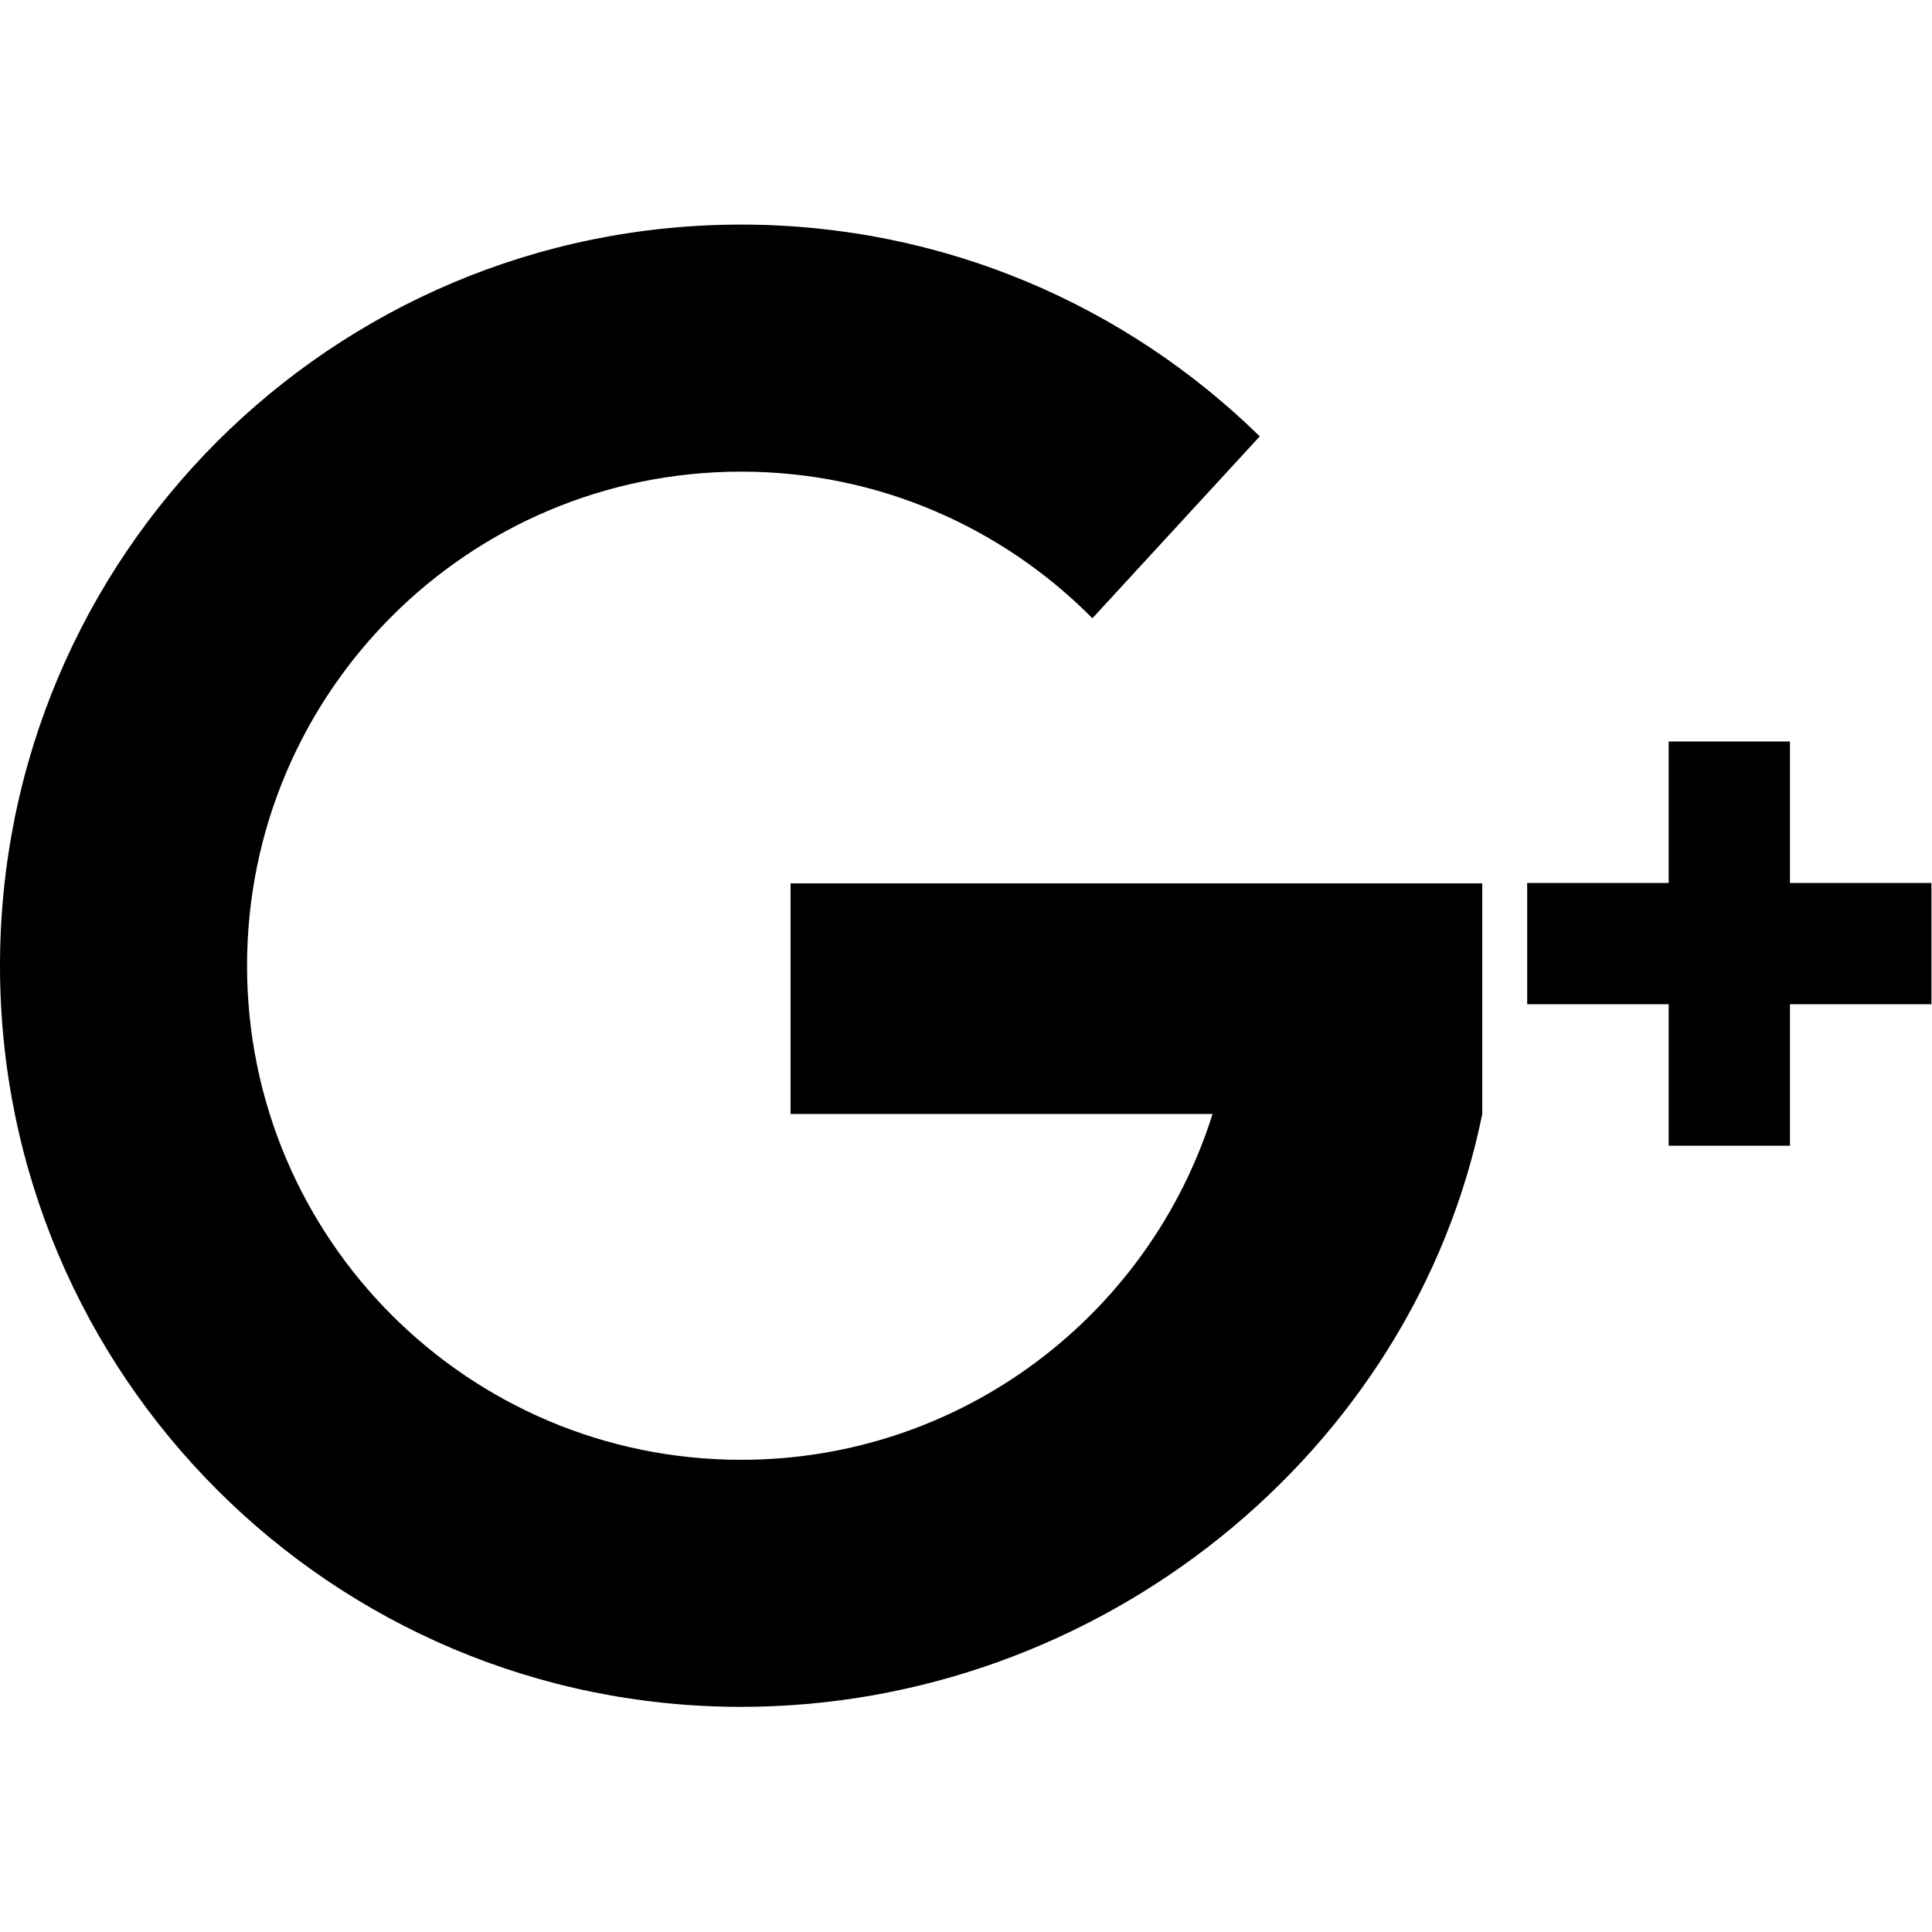
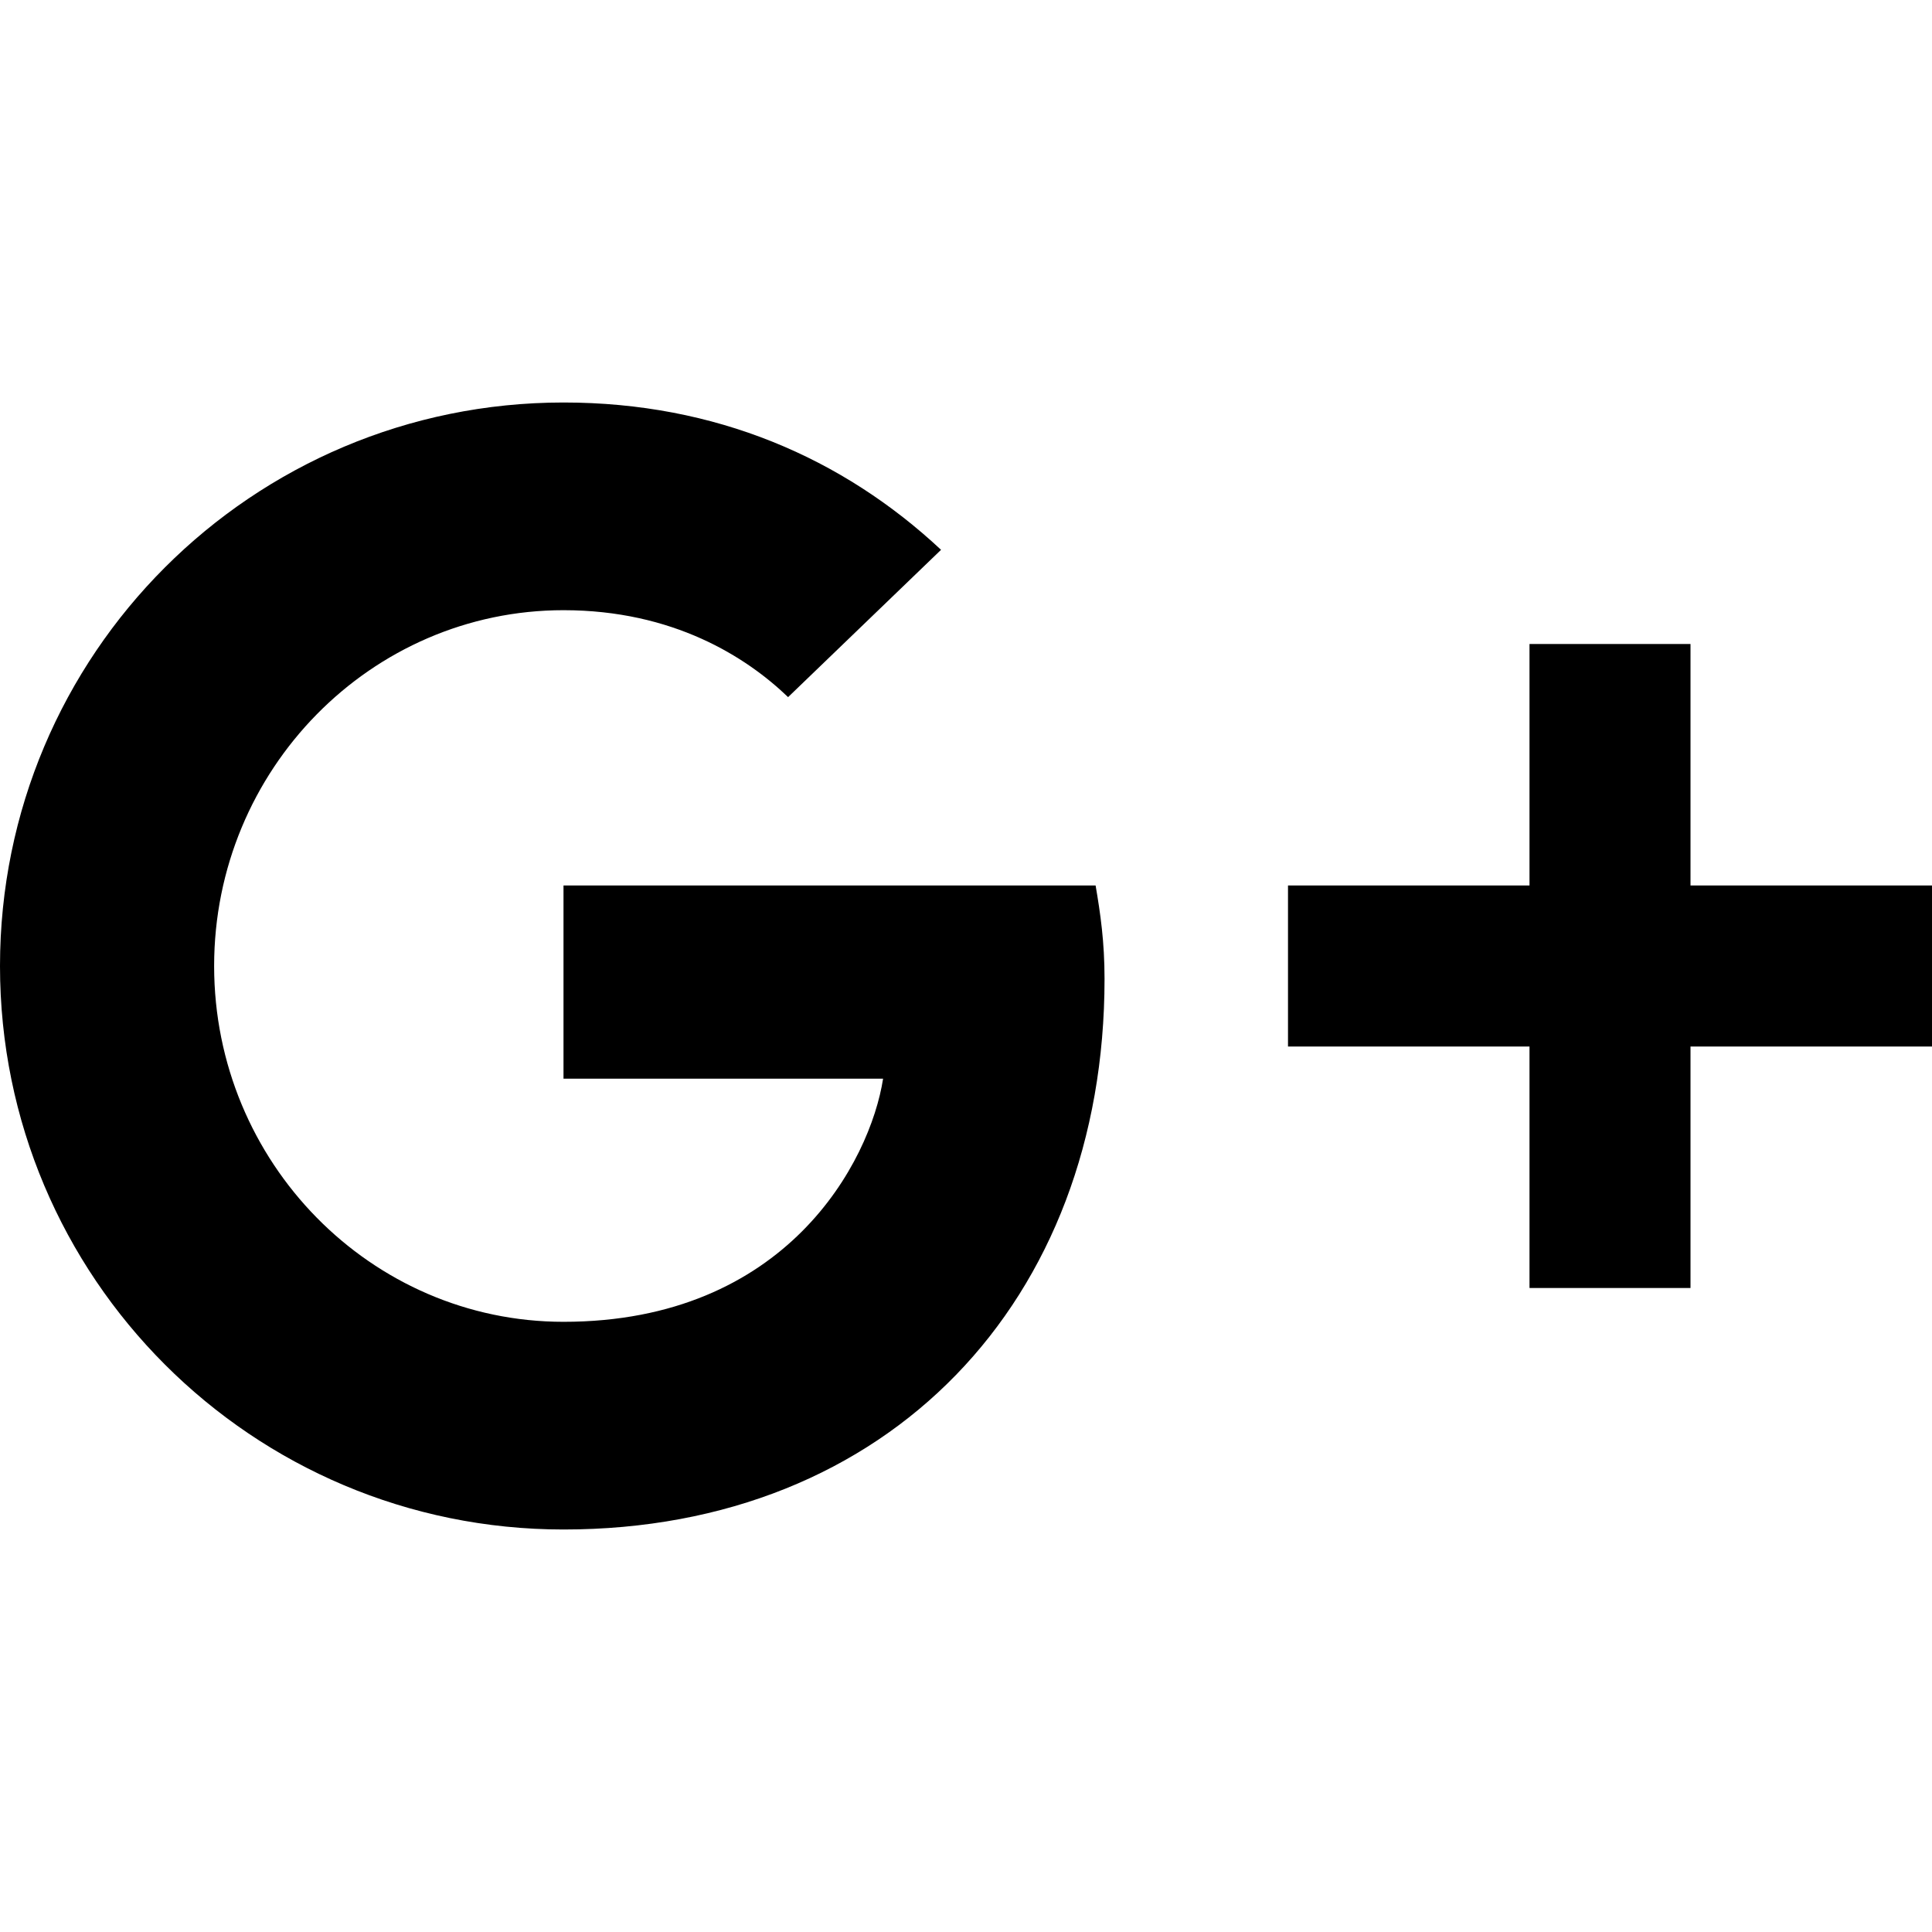
- <svg xmlns="http://www.w3.org/2000/svg" width="24" height="24" viewBox="0 0 492 492">
-   <path d="M377.472,224.957H201.319v58.718H308.79c-16.032,51.048-63.714,88.077-120.055,88.077 c-69.492,0-125.823-56.335-125.823-125.824c0-69.492,56.333-125.823,125.823-125.823c34.994,0,66.645,14.289,89.452,37.346 l42.622-46.328c-34.04-33.355-80.65-53.929-132.074-53.929C84.5,57.193,0,141.693,0,245.928s84.5,188.737,188.736,188.737 c91.307,0,171.248-64.844,188.737-150.989v-58.718L377.472,224.957L377.472,224.957z" />
-   <polygon points="491.858,224.857 455.827,224.857 455.827,188.826 424.941,188.826 424.941,224.857 388.91,224.857 388.91,255.74 424.941,255.74 424.941,291.772 455.827,291.772 455.827,255.74 491.858,255.74    " />
+ <svg xmlns="http://www.w3.org/2000/svg" width="24" height="24" viewBox="0 0 24 24">
+   <path d="M7 11v2.4h3.97c-.16 1.029-1.2 3.02-3.97 3.02-2.39 0-4.34-1.979-4.34-4.42 0-2.44 1.95-4.42 4.34-4.42 1.36 0 2.27.58 2.79 1.08l1.9-1.83c-1.22-1.14-2.8-1.83-4.69-1.83-3.87 0-7 3.13-7 7s3.13 7 7 7c4.04 0 6.721-2.84 6.721-6.84 0-.46-.051-.81-.111-1.16h-6.61zm0 0 17 2h-3v3h-2v-3h-3v-2h3v-3h2v3h3v2z" fill-rule="evenodd" clip-rule="evenodd" />
</svg>
